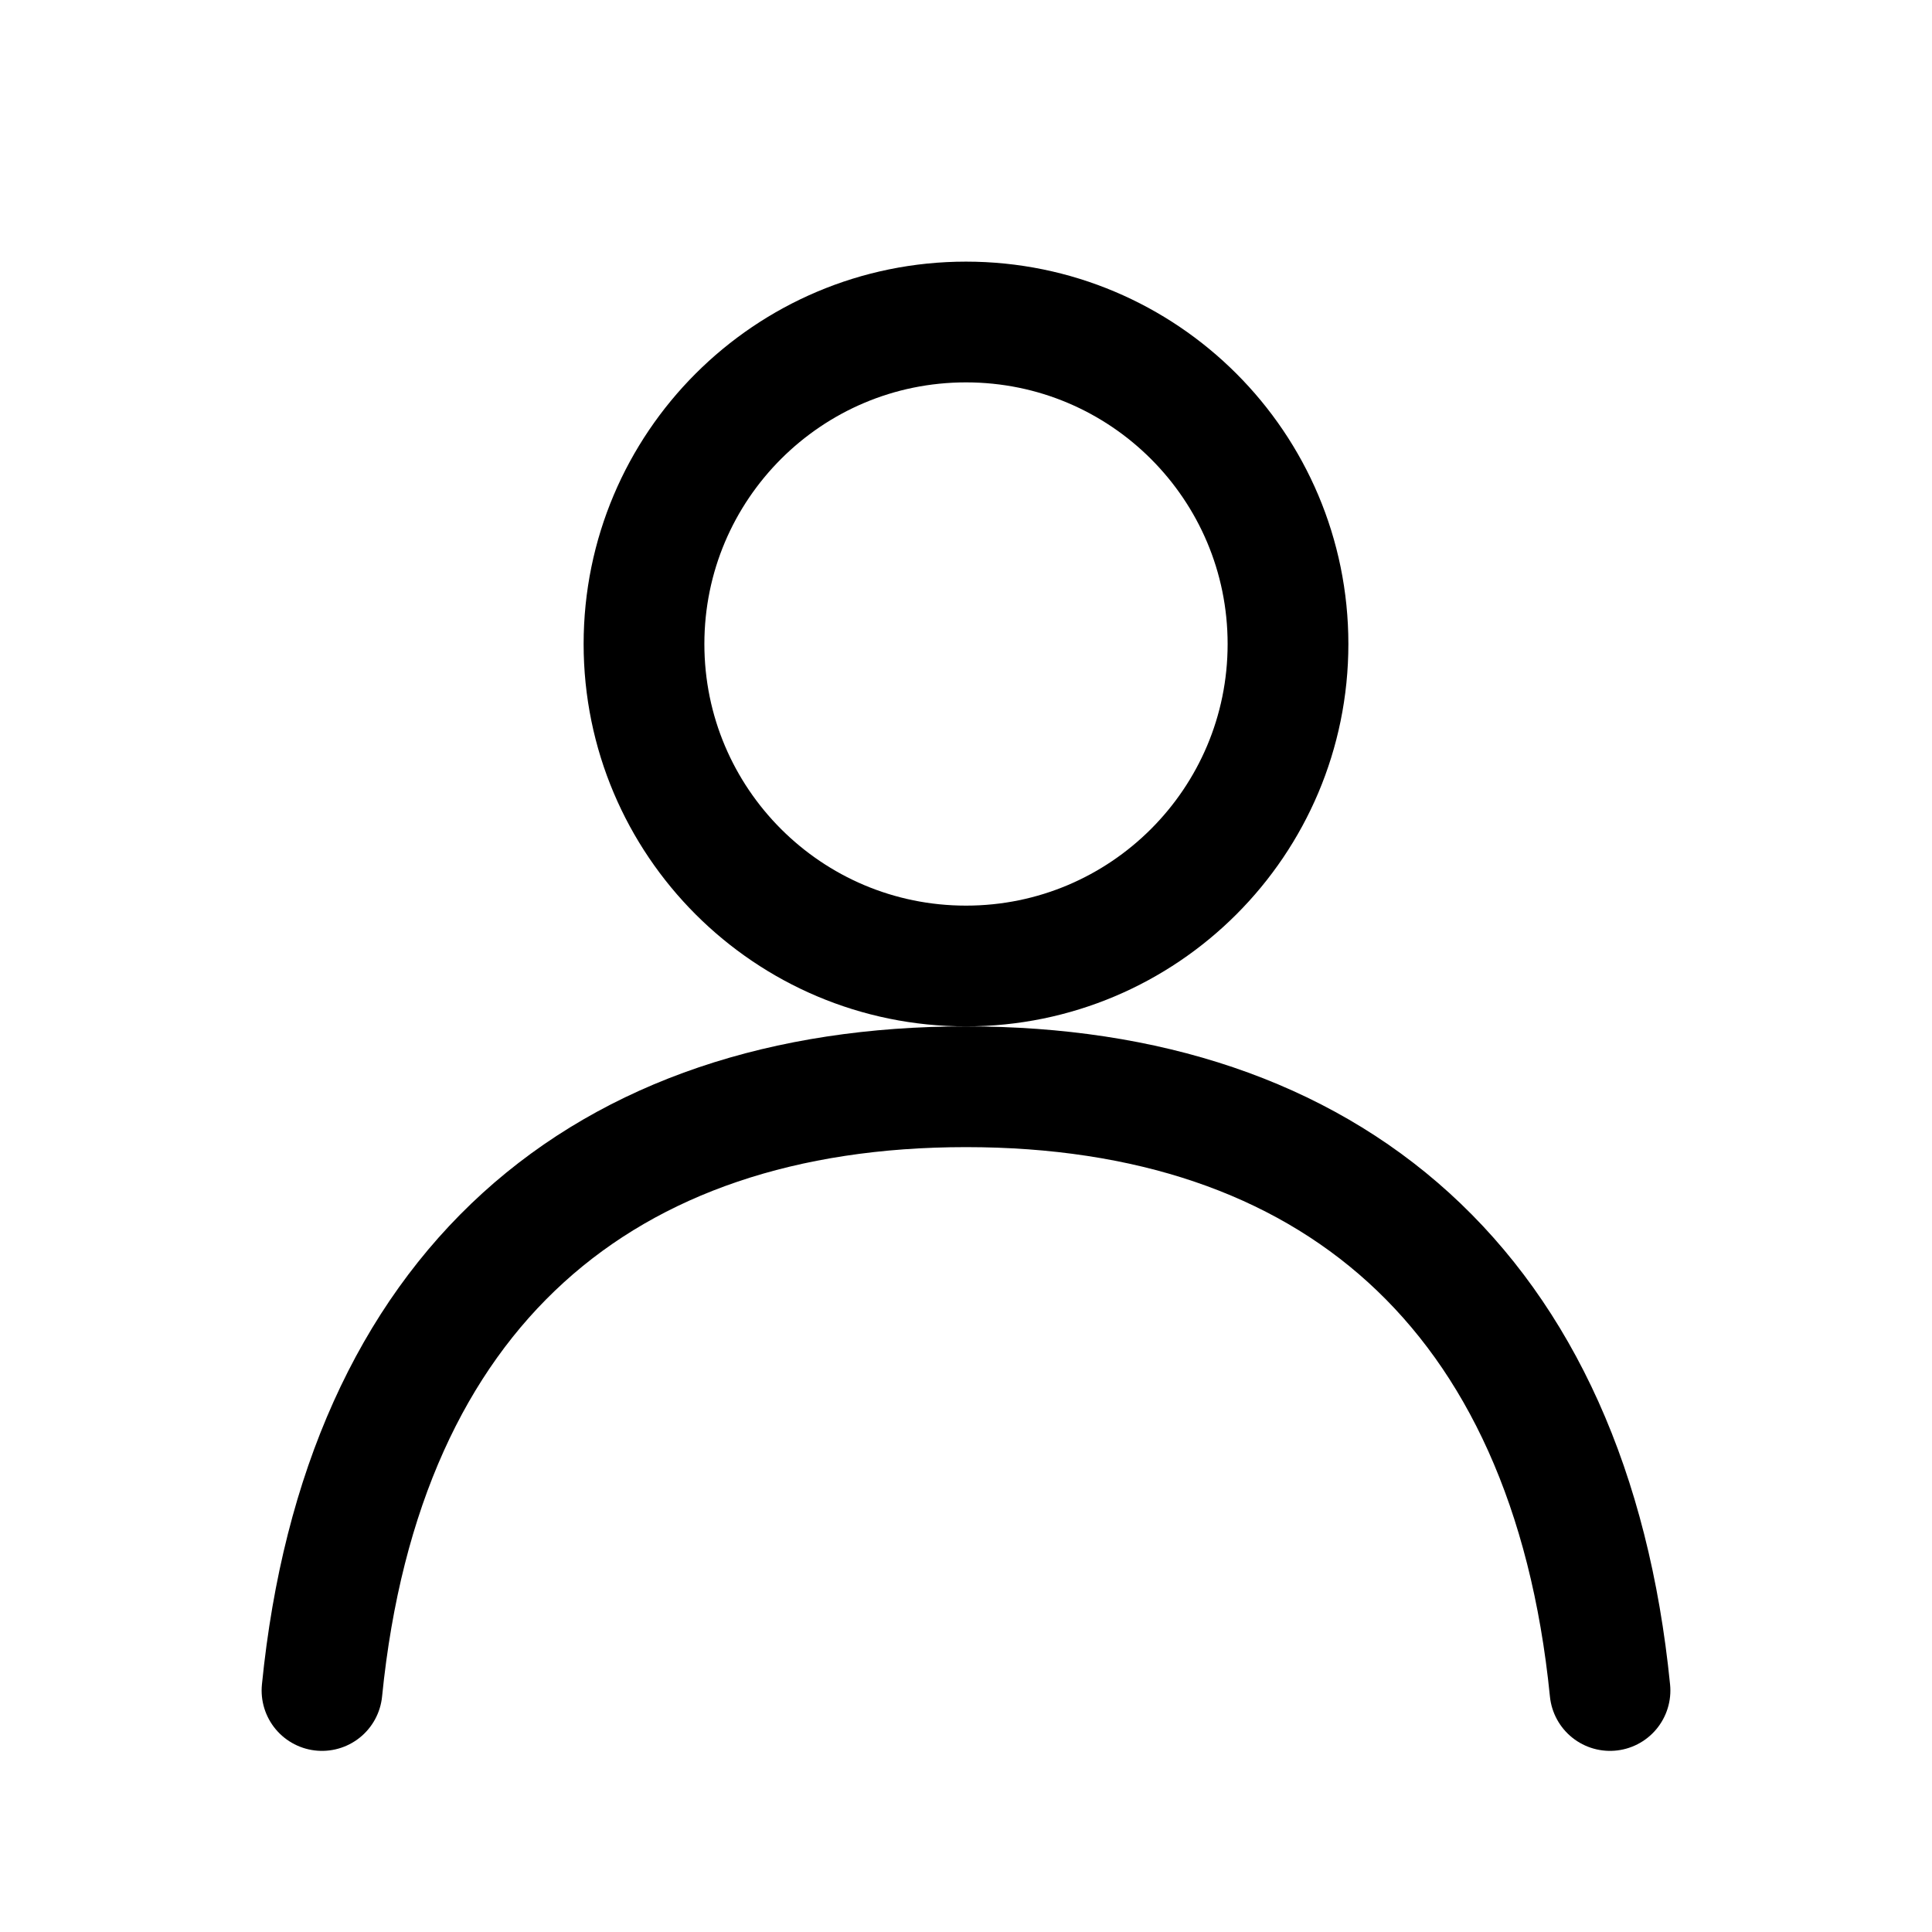
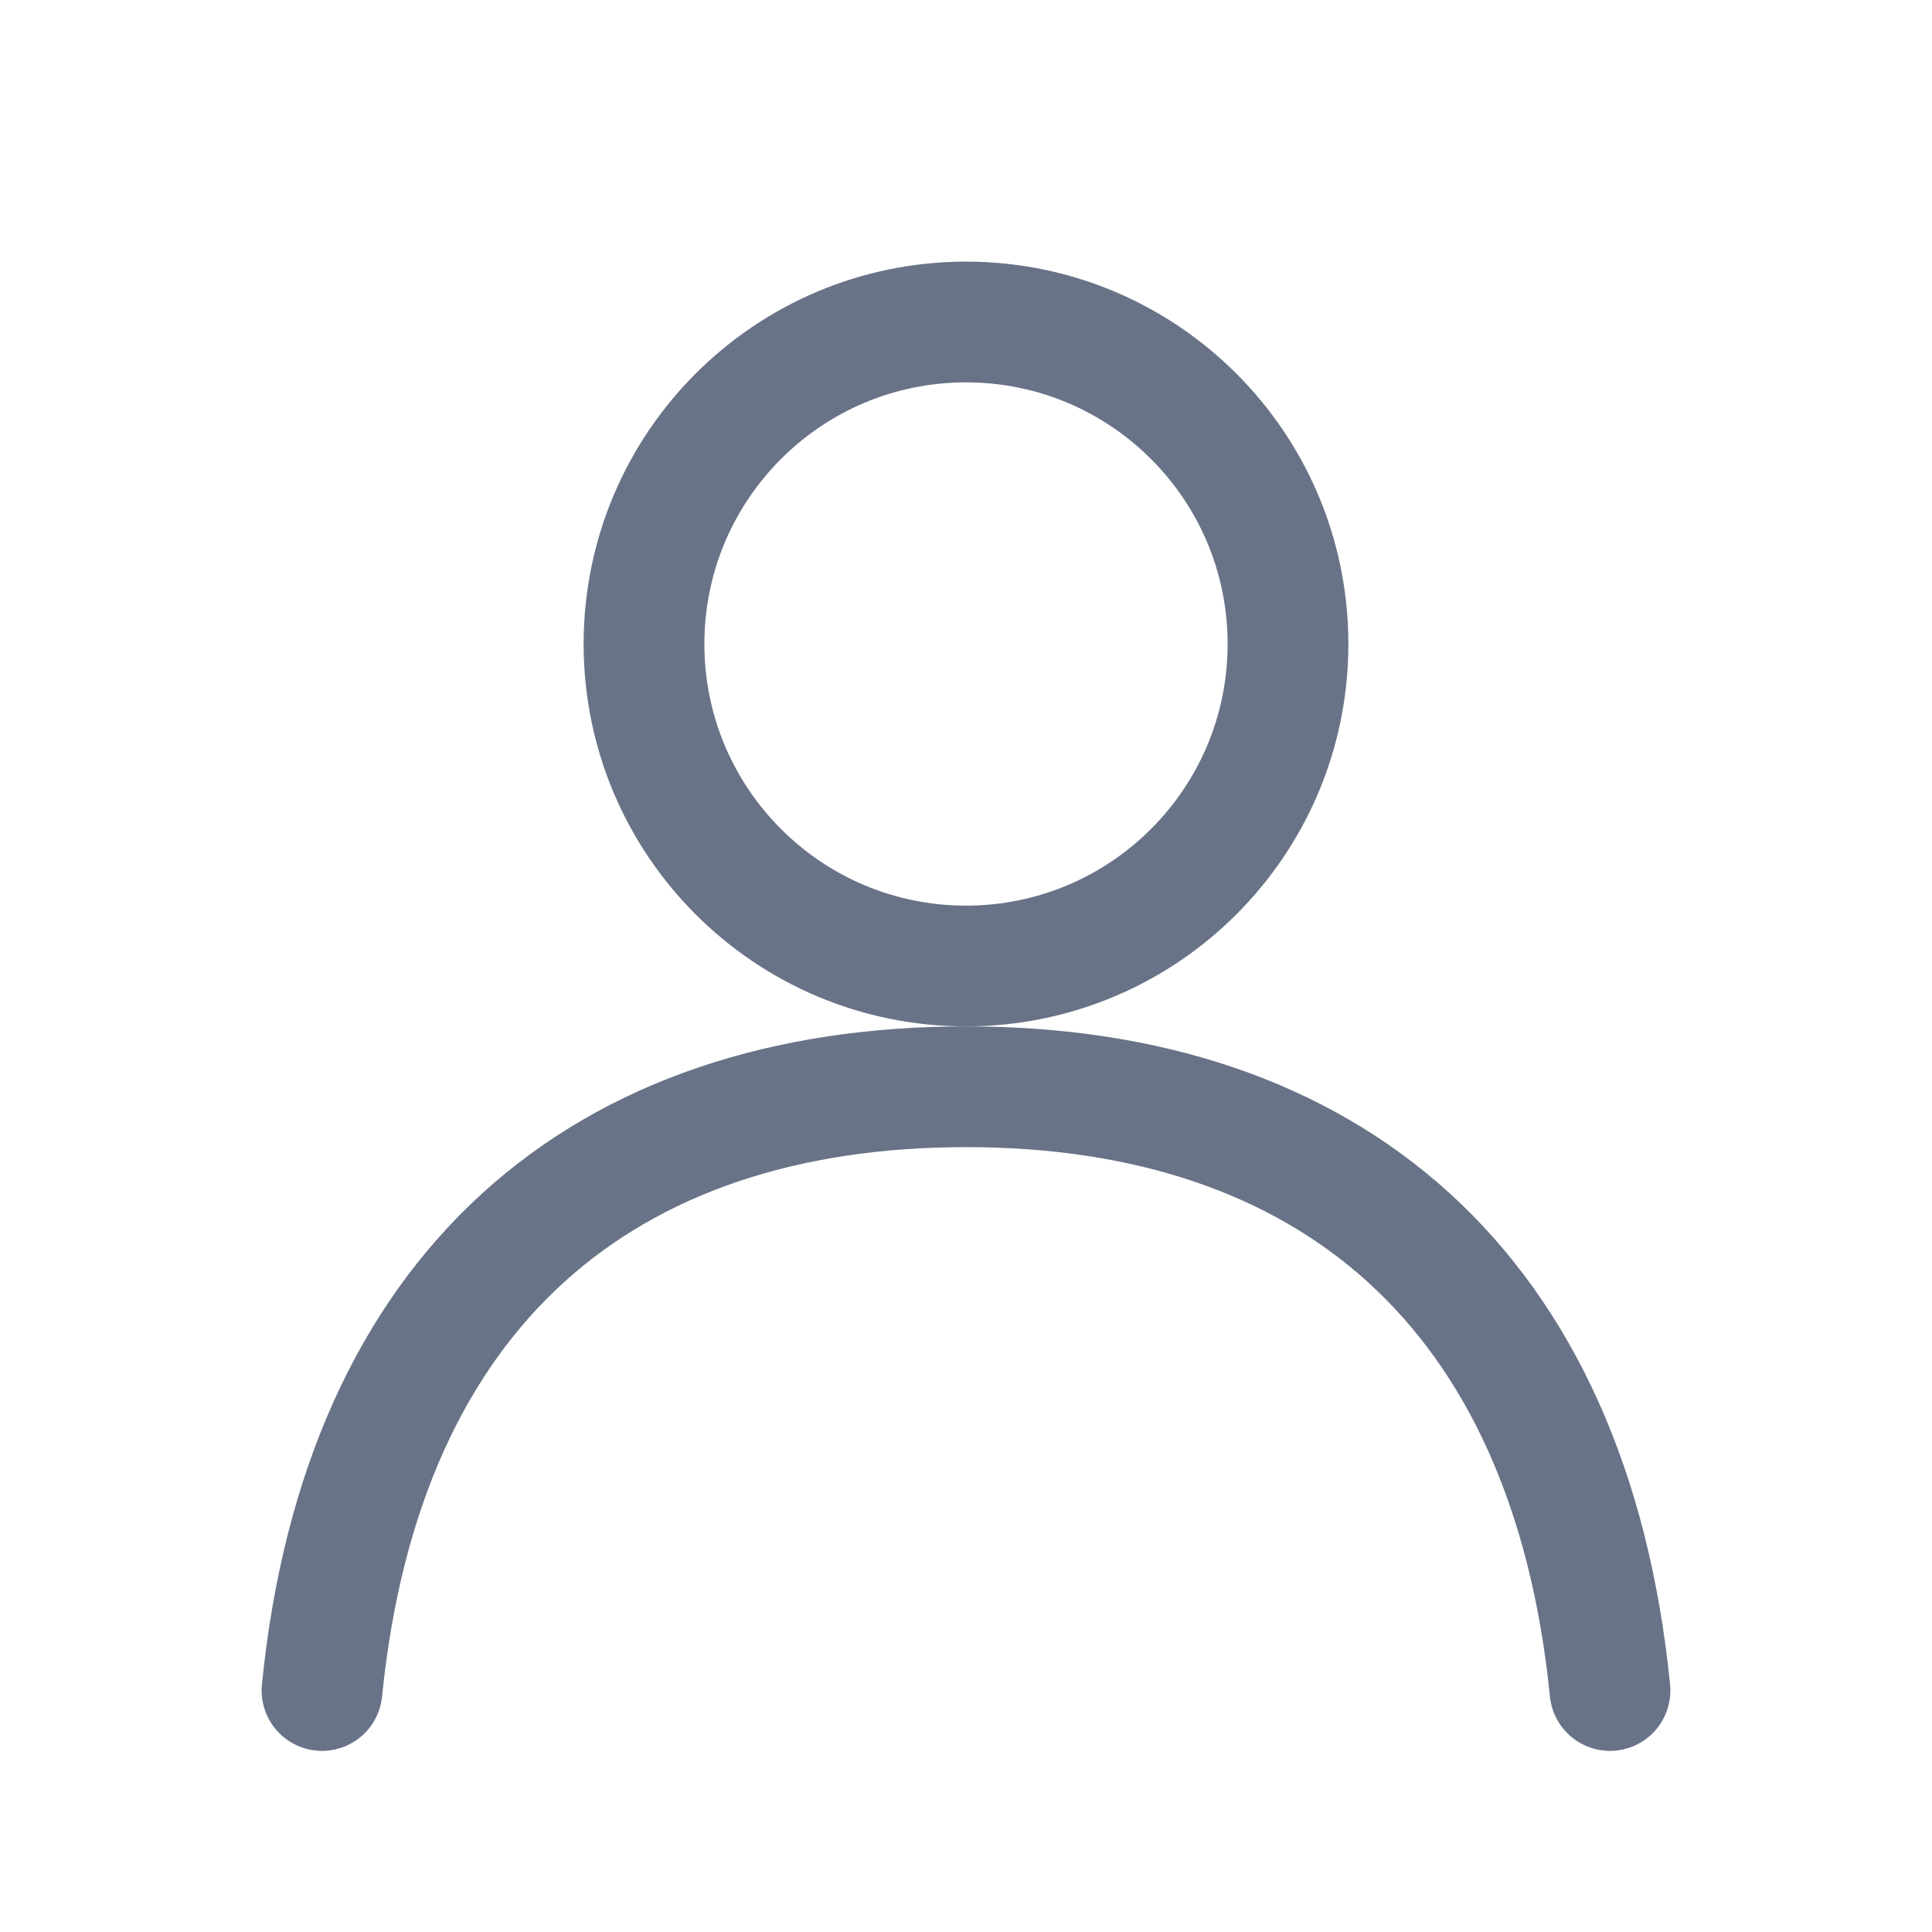
- <svg xmlns="http://www.w3.org/2000/svg" viewBox="0 0 48 48" fill="none" stroke="currentColor" stroke-width="3" stroke-linecap="round">
+ <svg xmlns="http://www.w3.org/2000/svg" viewBox="0 0 48 48" fill="none" stroke="#697387" stroke-width="3" stroke-linecap="round">
  <circle cx="24" cy="16" r="8" />
  <path d="M8 42c1-10 7-15 16-15s15 5 16 15" />
</svg>
